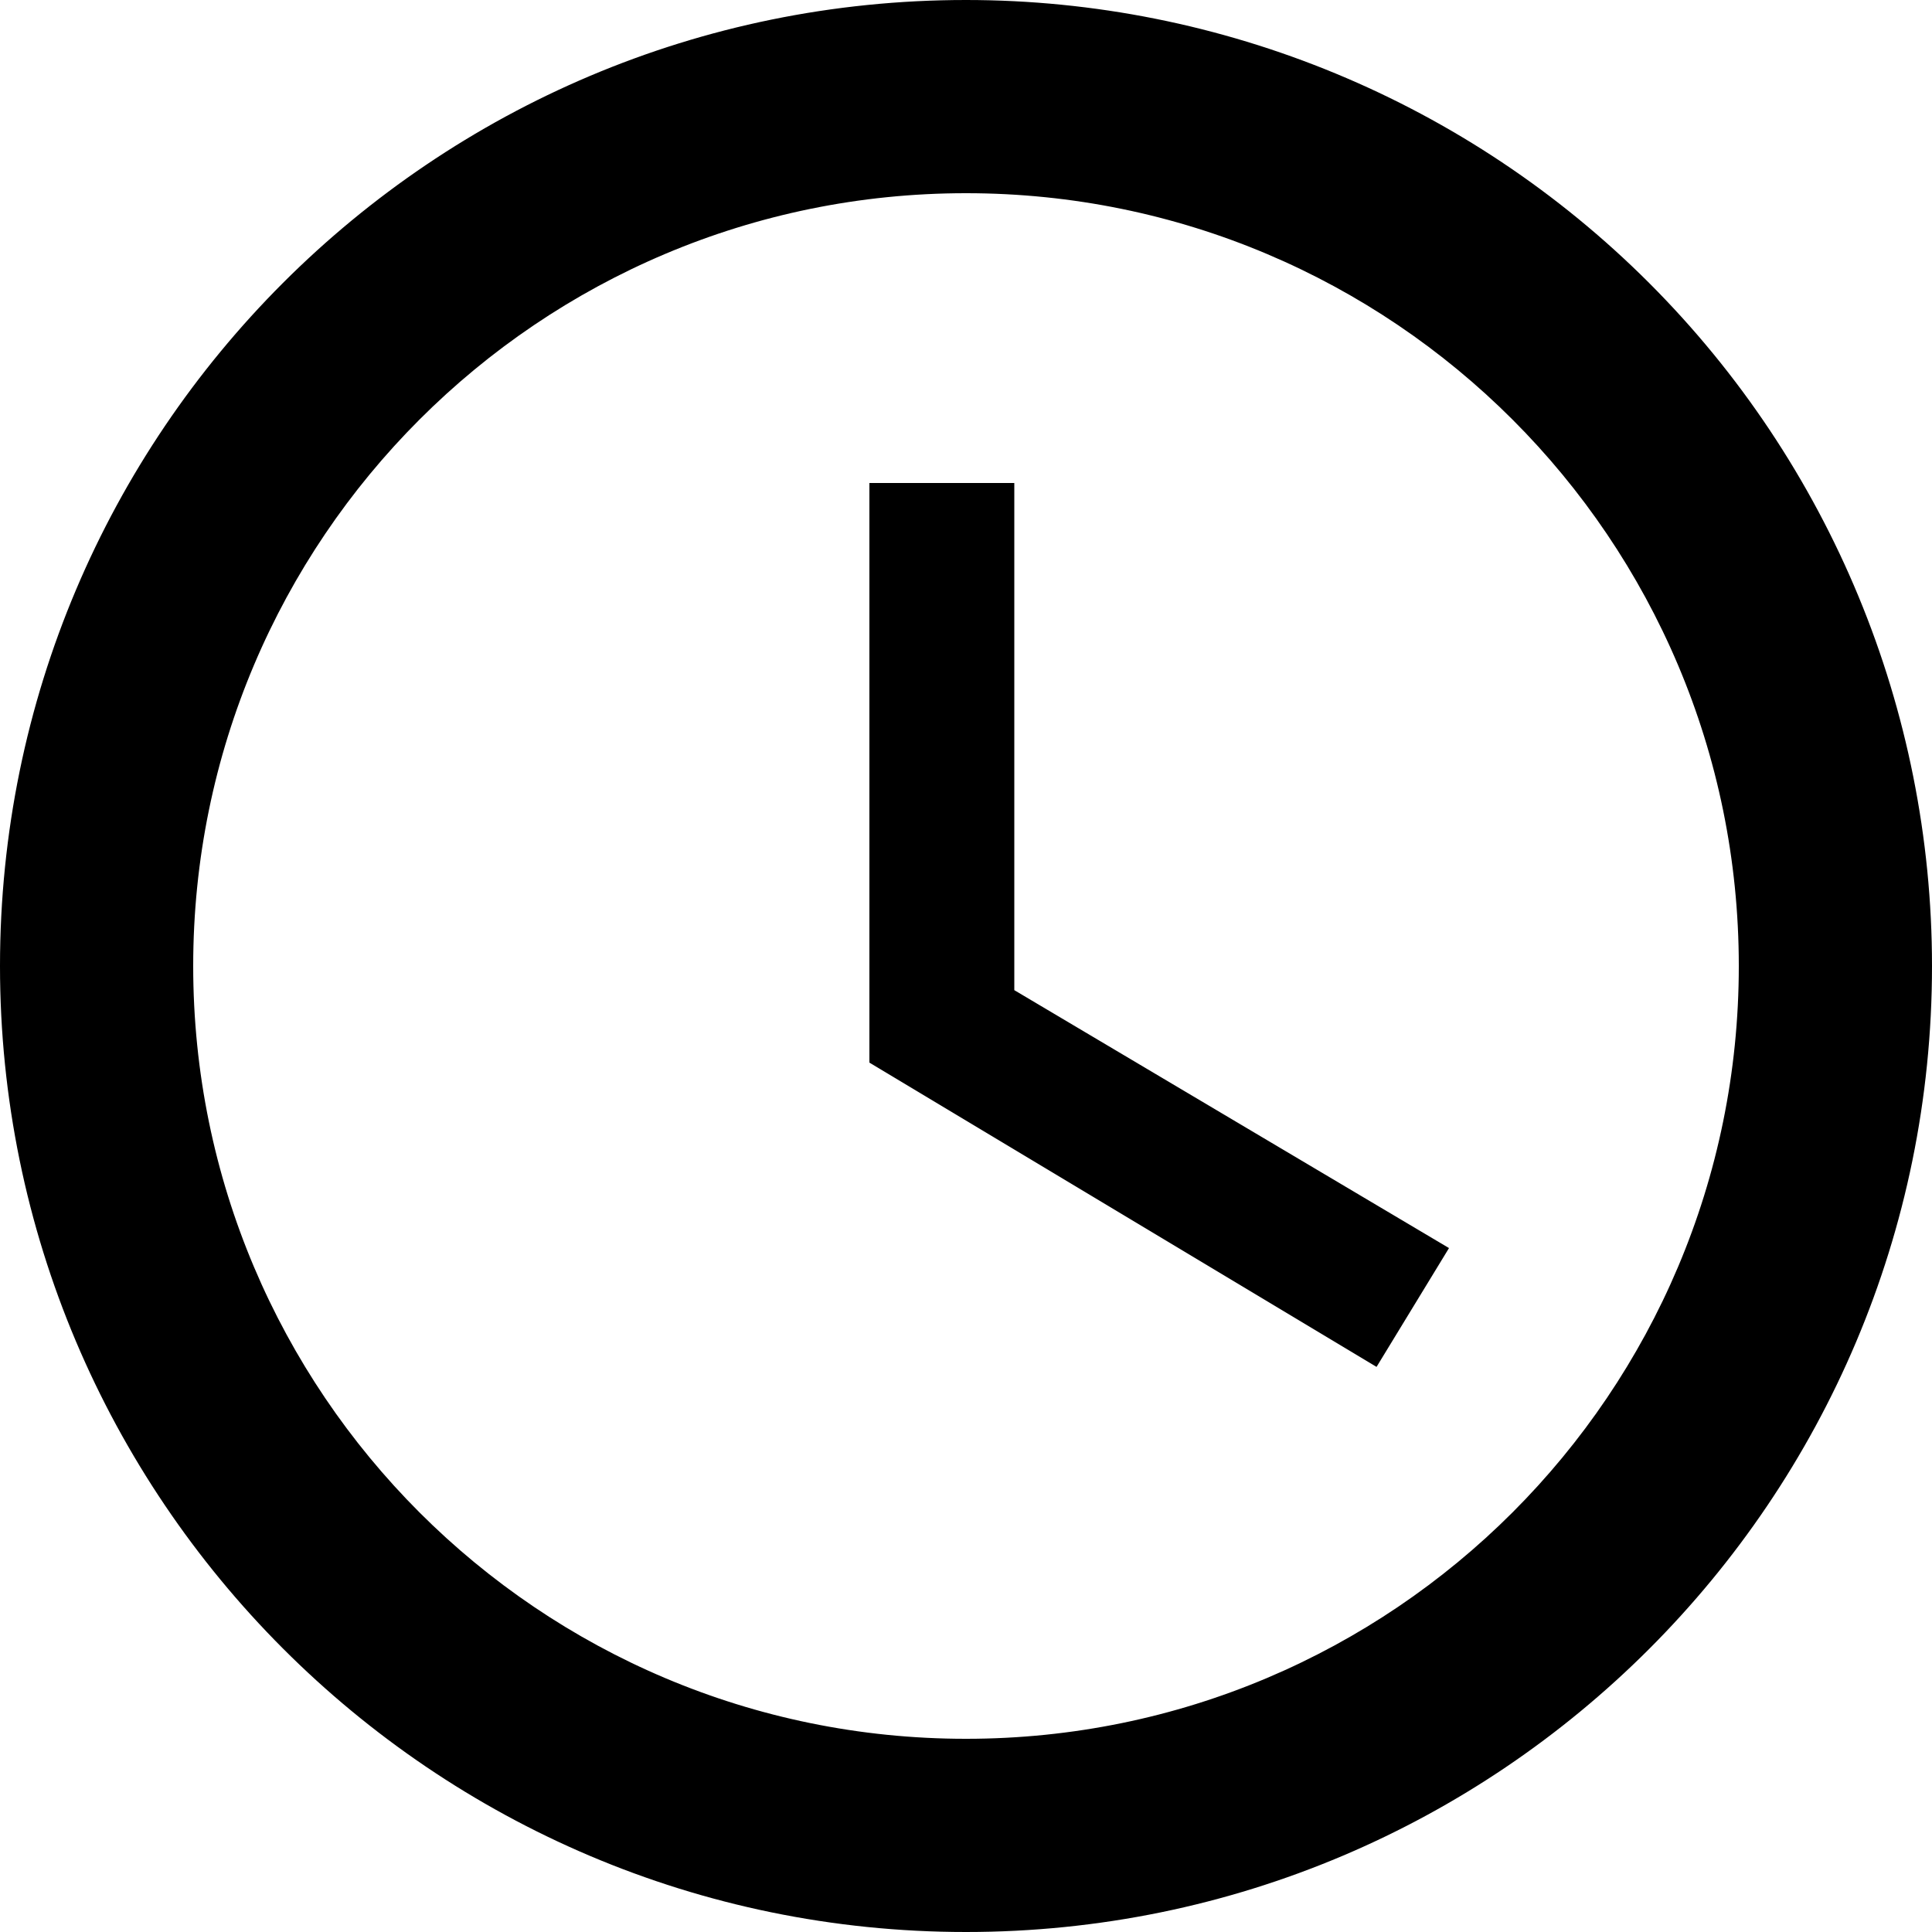
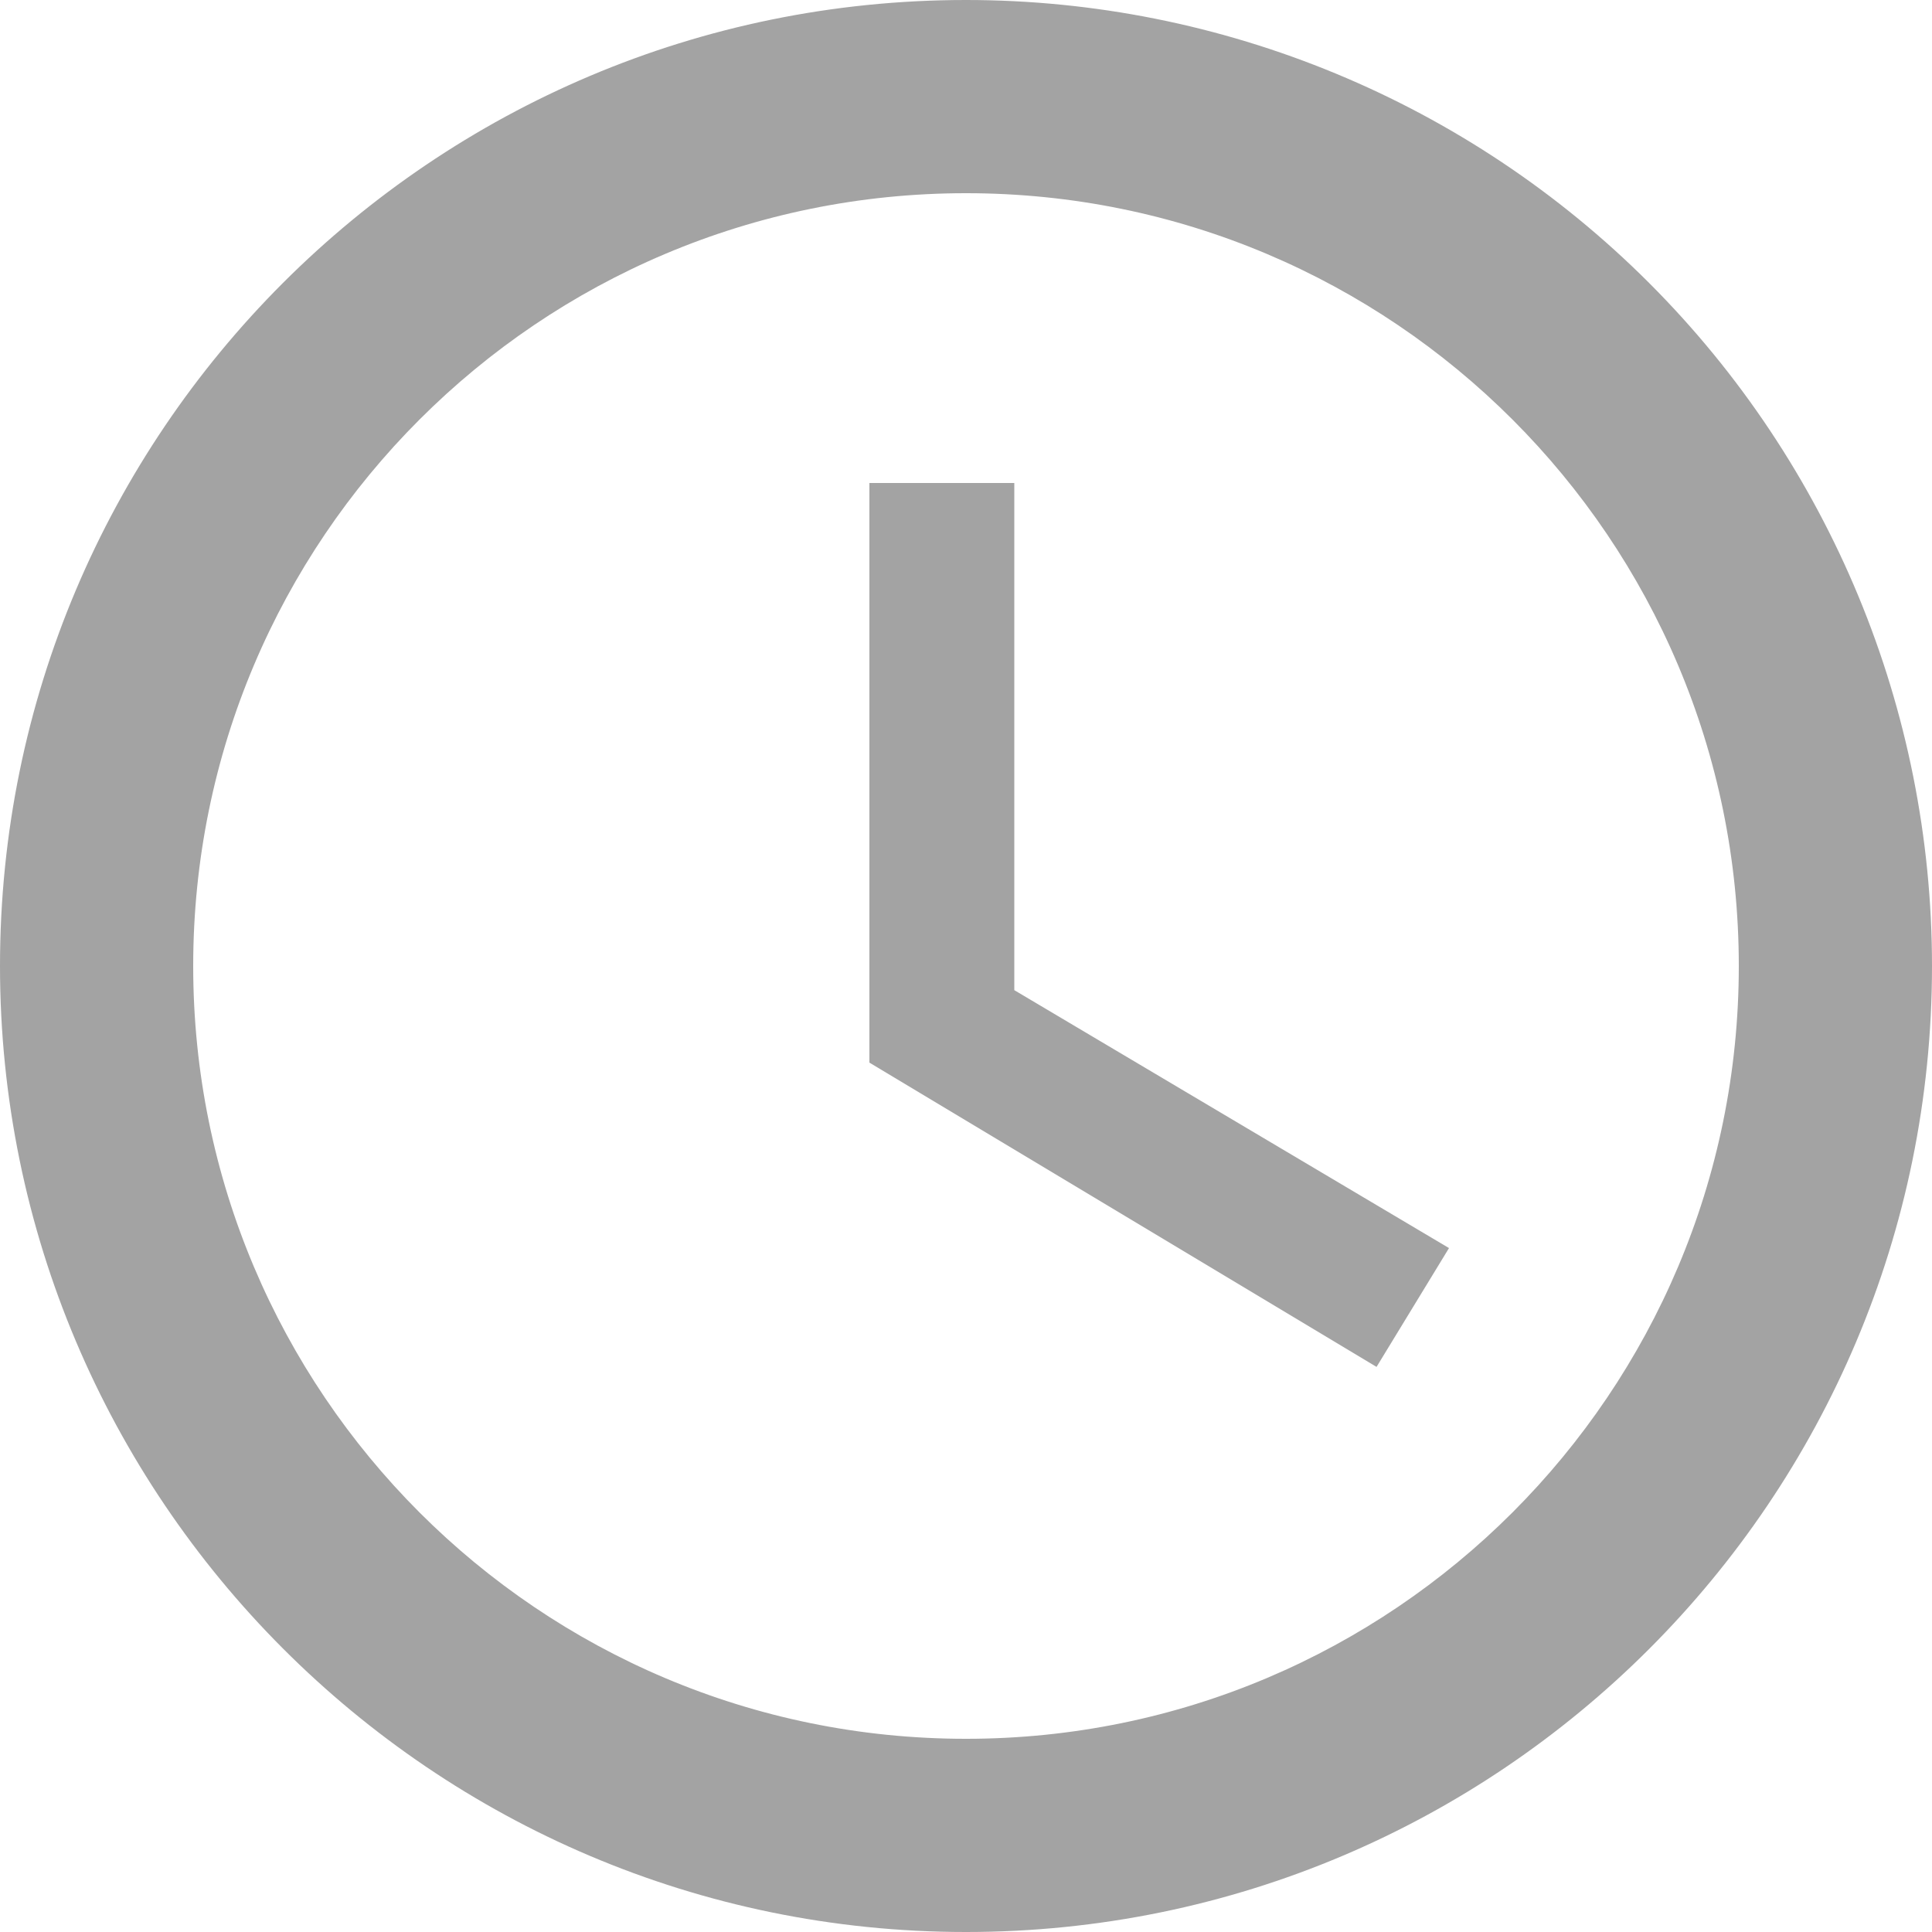
<svg xmlns="http://www.w3.org/2000/svg" width="16" height="16" viewBox="0 0 16 16" fill="none">
-   <path fill-rule="evenodd" clip-rule="evenodd" d="M8 0C10.122 0 12.157 0.843 13.657 2.343C15.157 3.843 16 5.878 16 8C16 12.418 12.418 16 8 16C3.576 16 0 12.4 0 8C0 3.582 3.582 0 8 0ZM8 14.4C11.535 14.4 14.4 11.535 14.4 8C14.4 4.465 11.535 1.6 8 1.6C4.465 1.6 1.6 4.465 1.6 8C1.6 11.535 4.465 14.4 8 14.4ZM8.4 8.2V4H7.2V8.8L11.4 11.32L12 10.336L8.4 8.2Z" fill="black" />
+   <path fill-rule="evenodd" clip-rule="evenodd" d="M8 0C10.122 0 12.157 0.843 13.657 2.343C15.157 3.843 16 5.878 16 8C16 12.418 12.418 16 8 16C3.576 16 0 12.4 0 8C0 3.582 3.582 0 8 0ZM8 14.4C11.535 14.4 14.4 11.535 14.4 8C14.4 4.465 11.535 1.6 8 1.6C4.465 1.6 1.6 4.465 1.6 8C1.6 11.535 4.465 14.4 8 14.4ZM8.4 8.2V4H7.2V8.8L11.4 11.32L12 10.336L8.4 8.2Z" fill="#a3a3a3" />
</svg>
